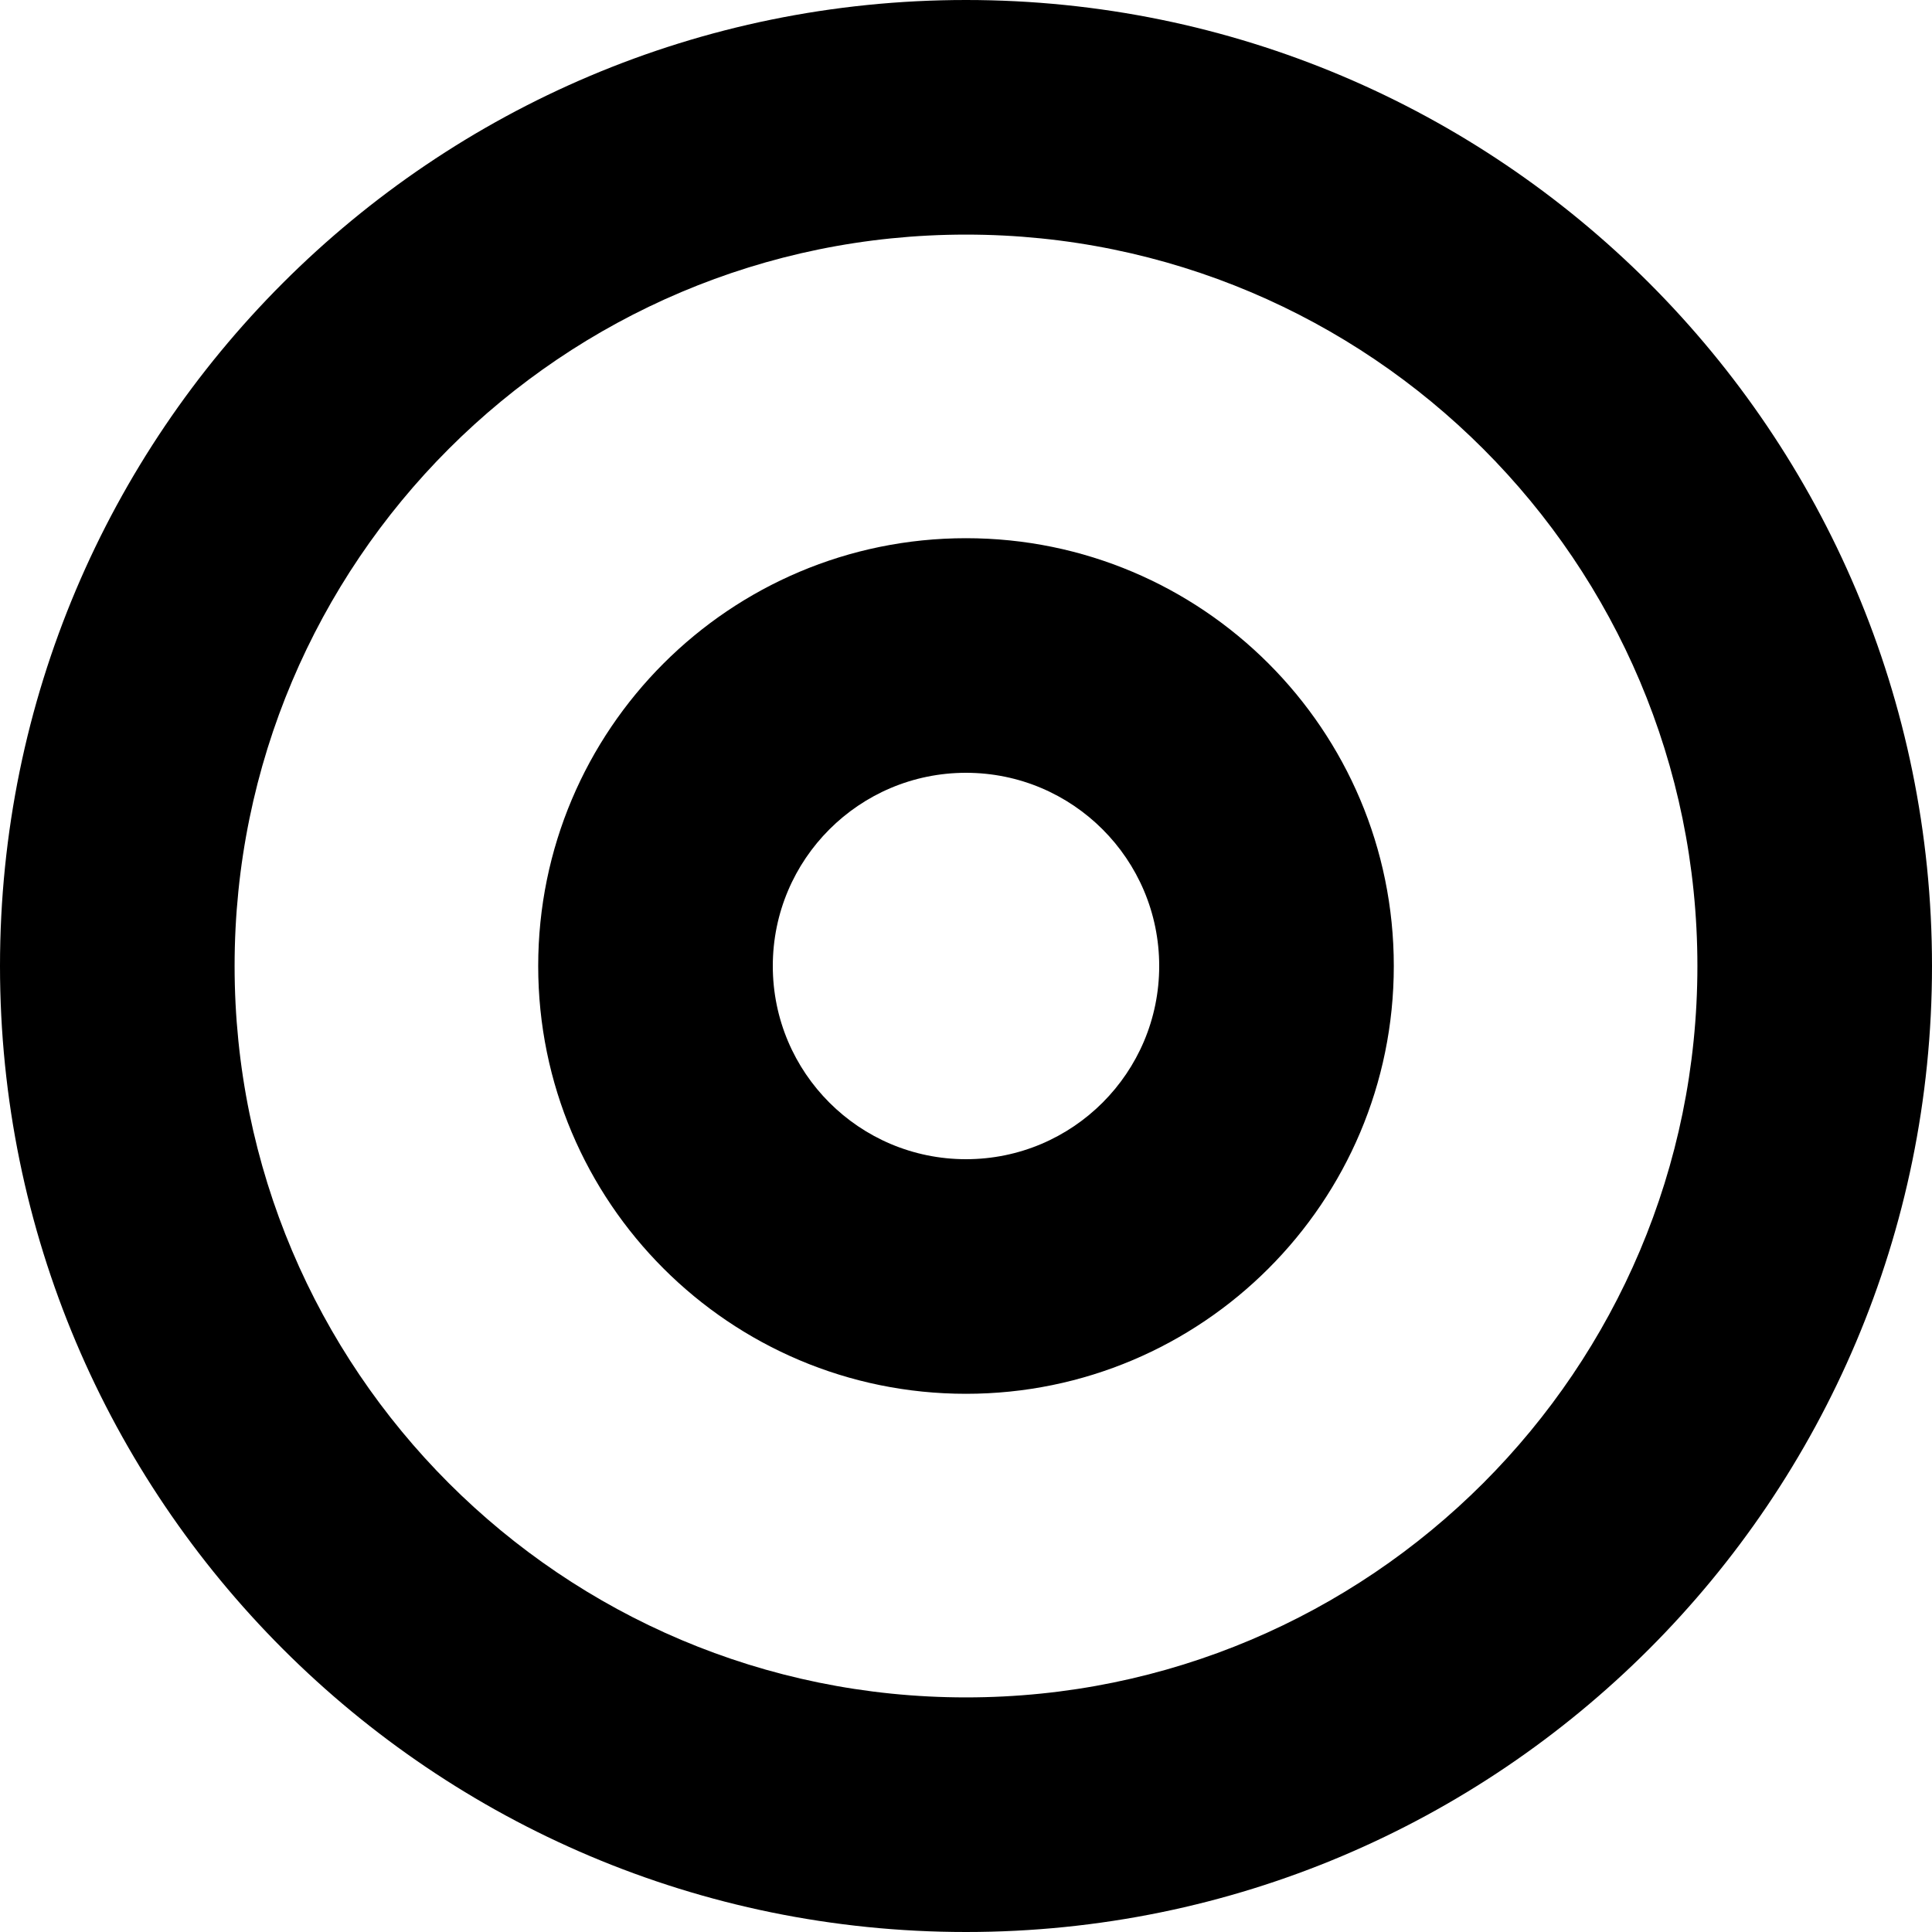
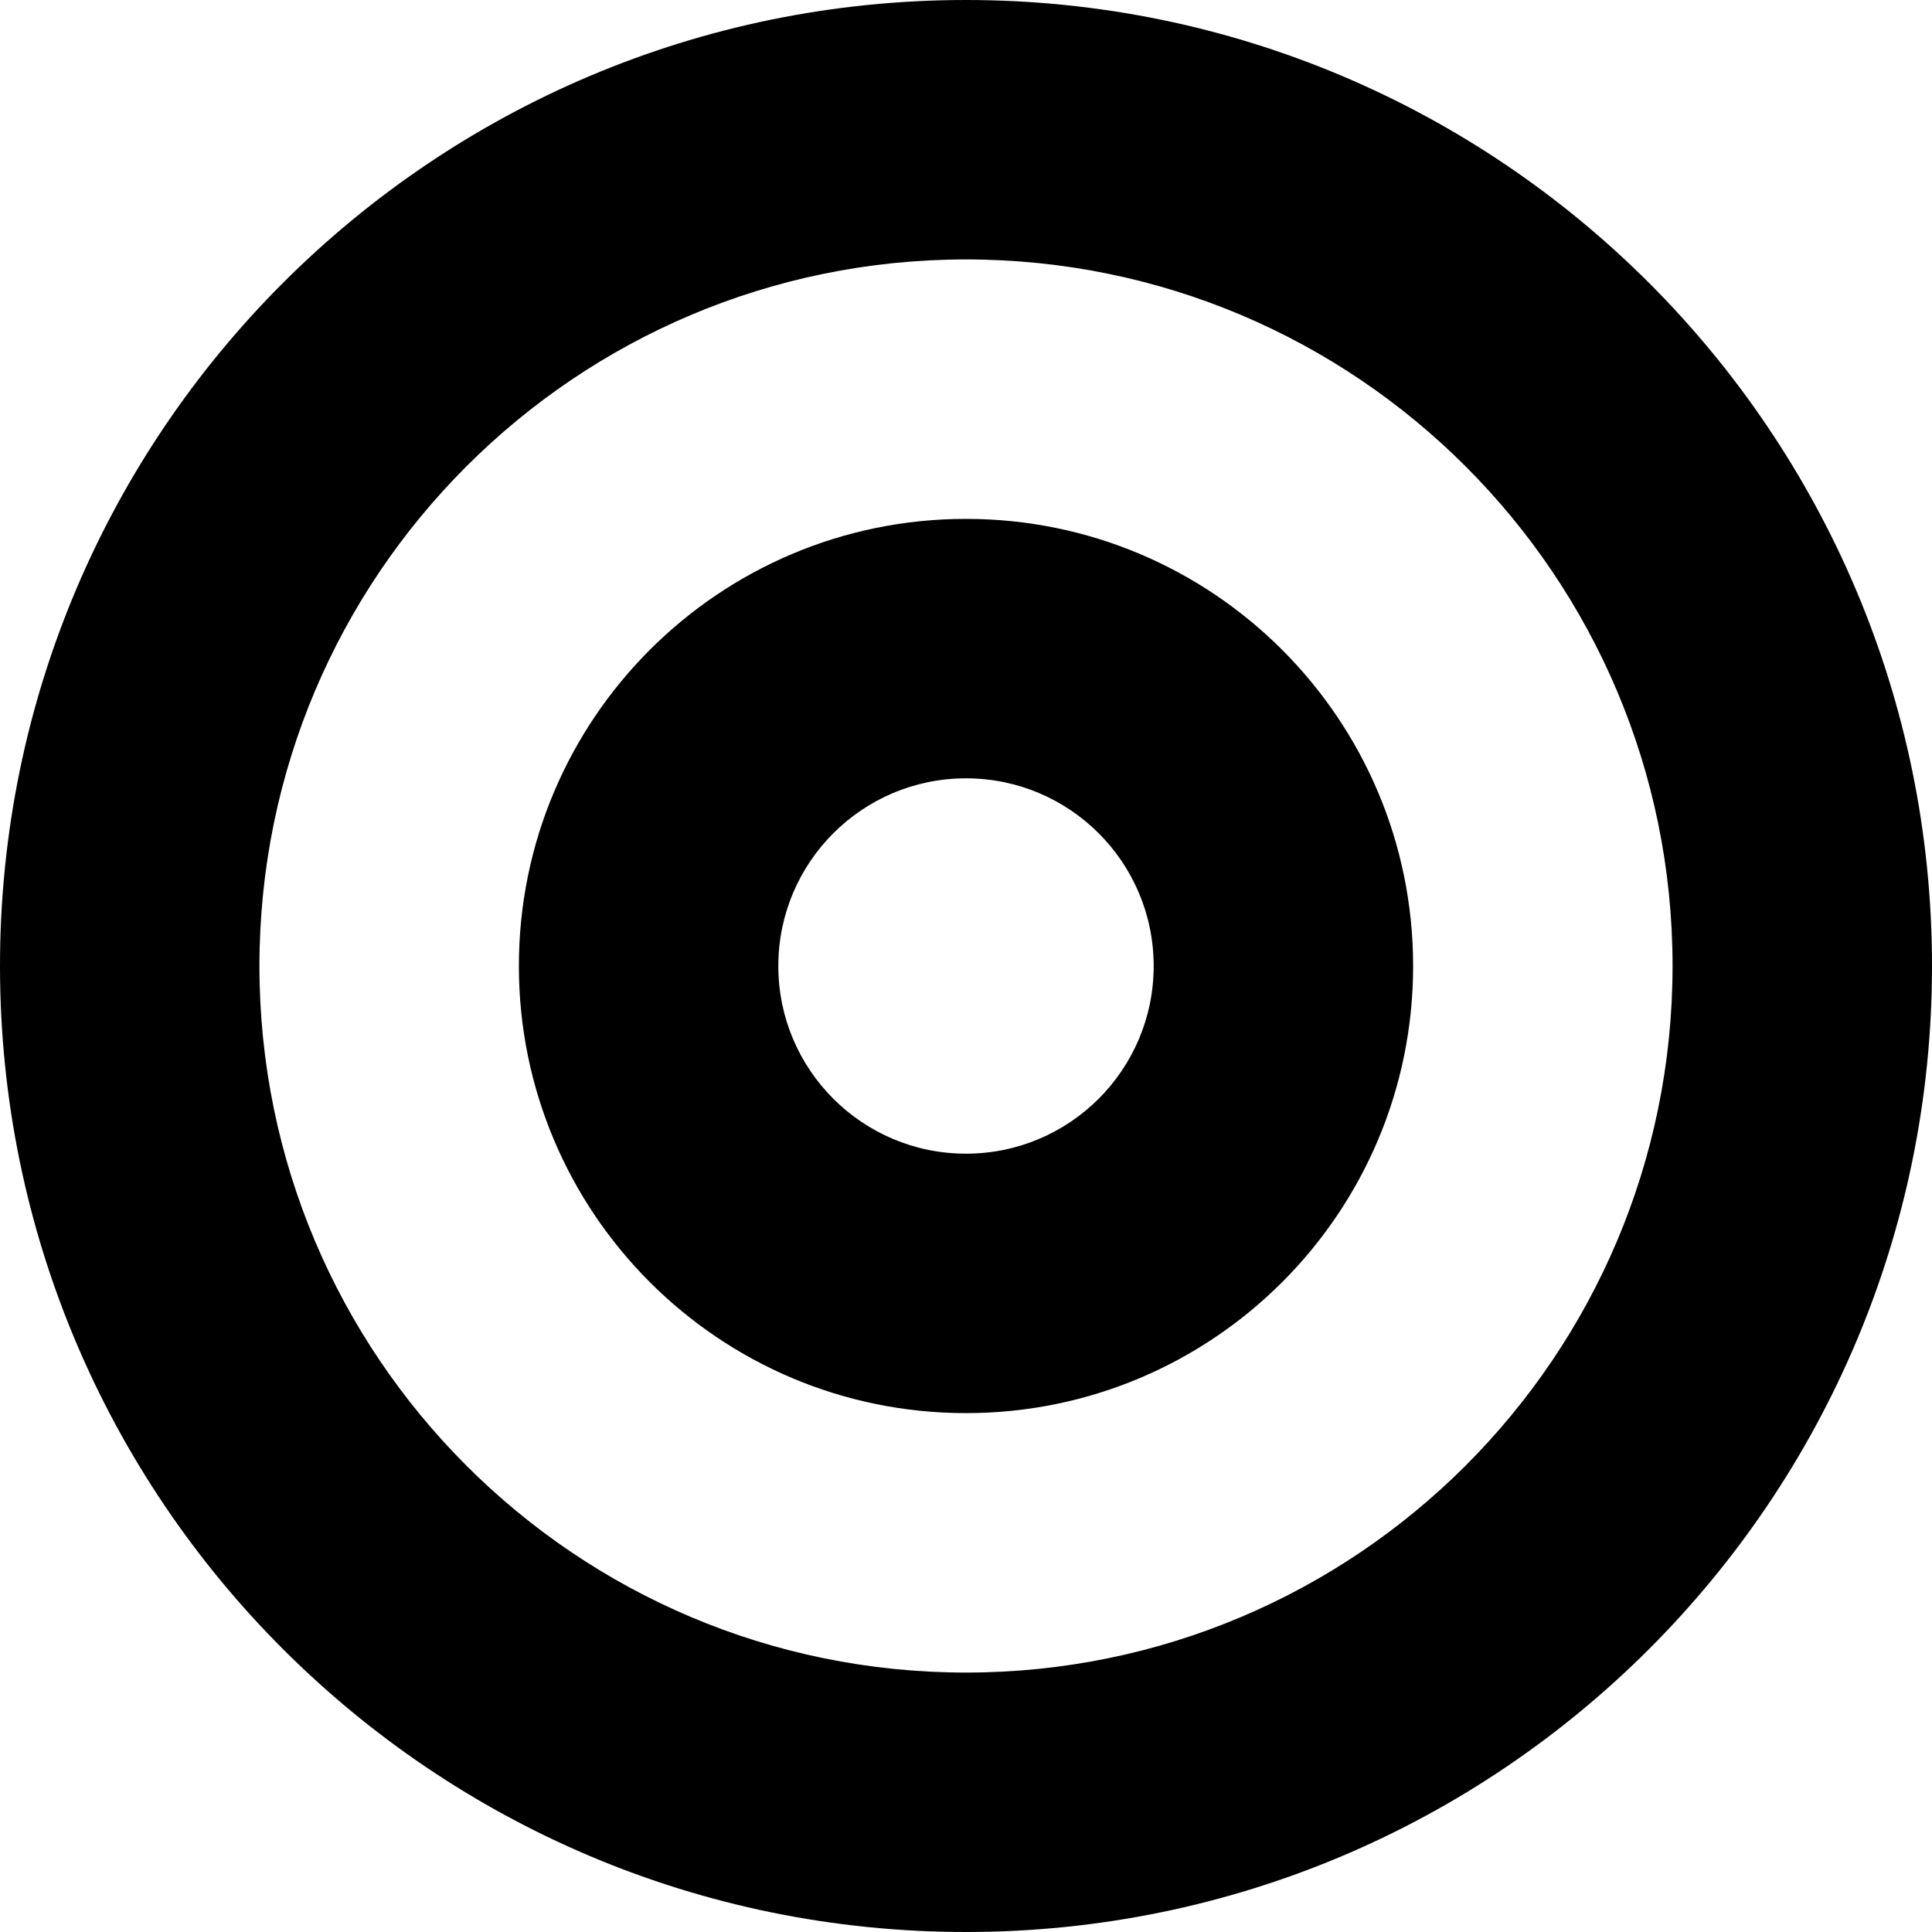
<svg xmlns="http://www.w3.org/2000/svg" version="1.2" viewBox="0 0 70 70" xml:space="preserve" preserveAspectRatio="xMidYMid meet" baseProfile="tiny-ps">
-   <path d="M0 35A35 35 0 1 1 70 35A35 35 0 1 1 0 35ZM8.5 35A26.5 26.5 0 1 0 61.5 35A26.5 26.5 0 1 0 8.5 35ZM19.5 35A15.5 15.5 0 1 1 50.5 35A15.5 15.5 0 1 1 19.5 35ZM28 35A7 7 0 1 0 42 35A7 7 0 1 0 28 35Z" />
+   <path d="M0 35A35 35 0 1 1 70 35A35 35 0 1 1 0 35ZM9.4 35A25.6 25.6 0 1 0 60.6 35A25.6 25.6 0 1 0 9.4 35ZM18.8 35A16.2 16.2 0 1 1 51.2 35A16.2 16.2 0 1 1 18.8 35ZM28.2 35A6.8 6.8 0 1 0 41.8 35A6.8 6.8 0 1 0 28.2 35Z" />
</svg>
